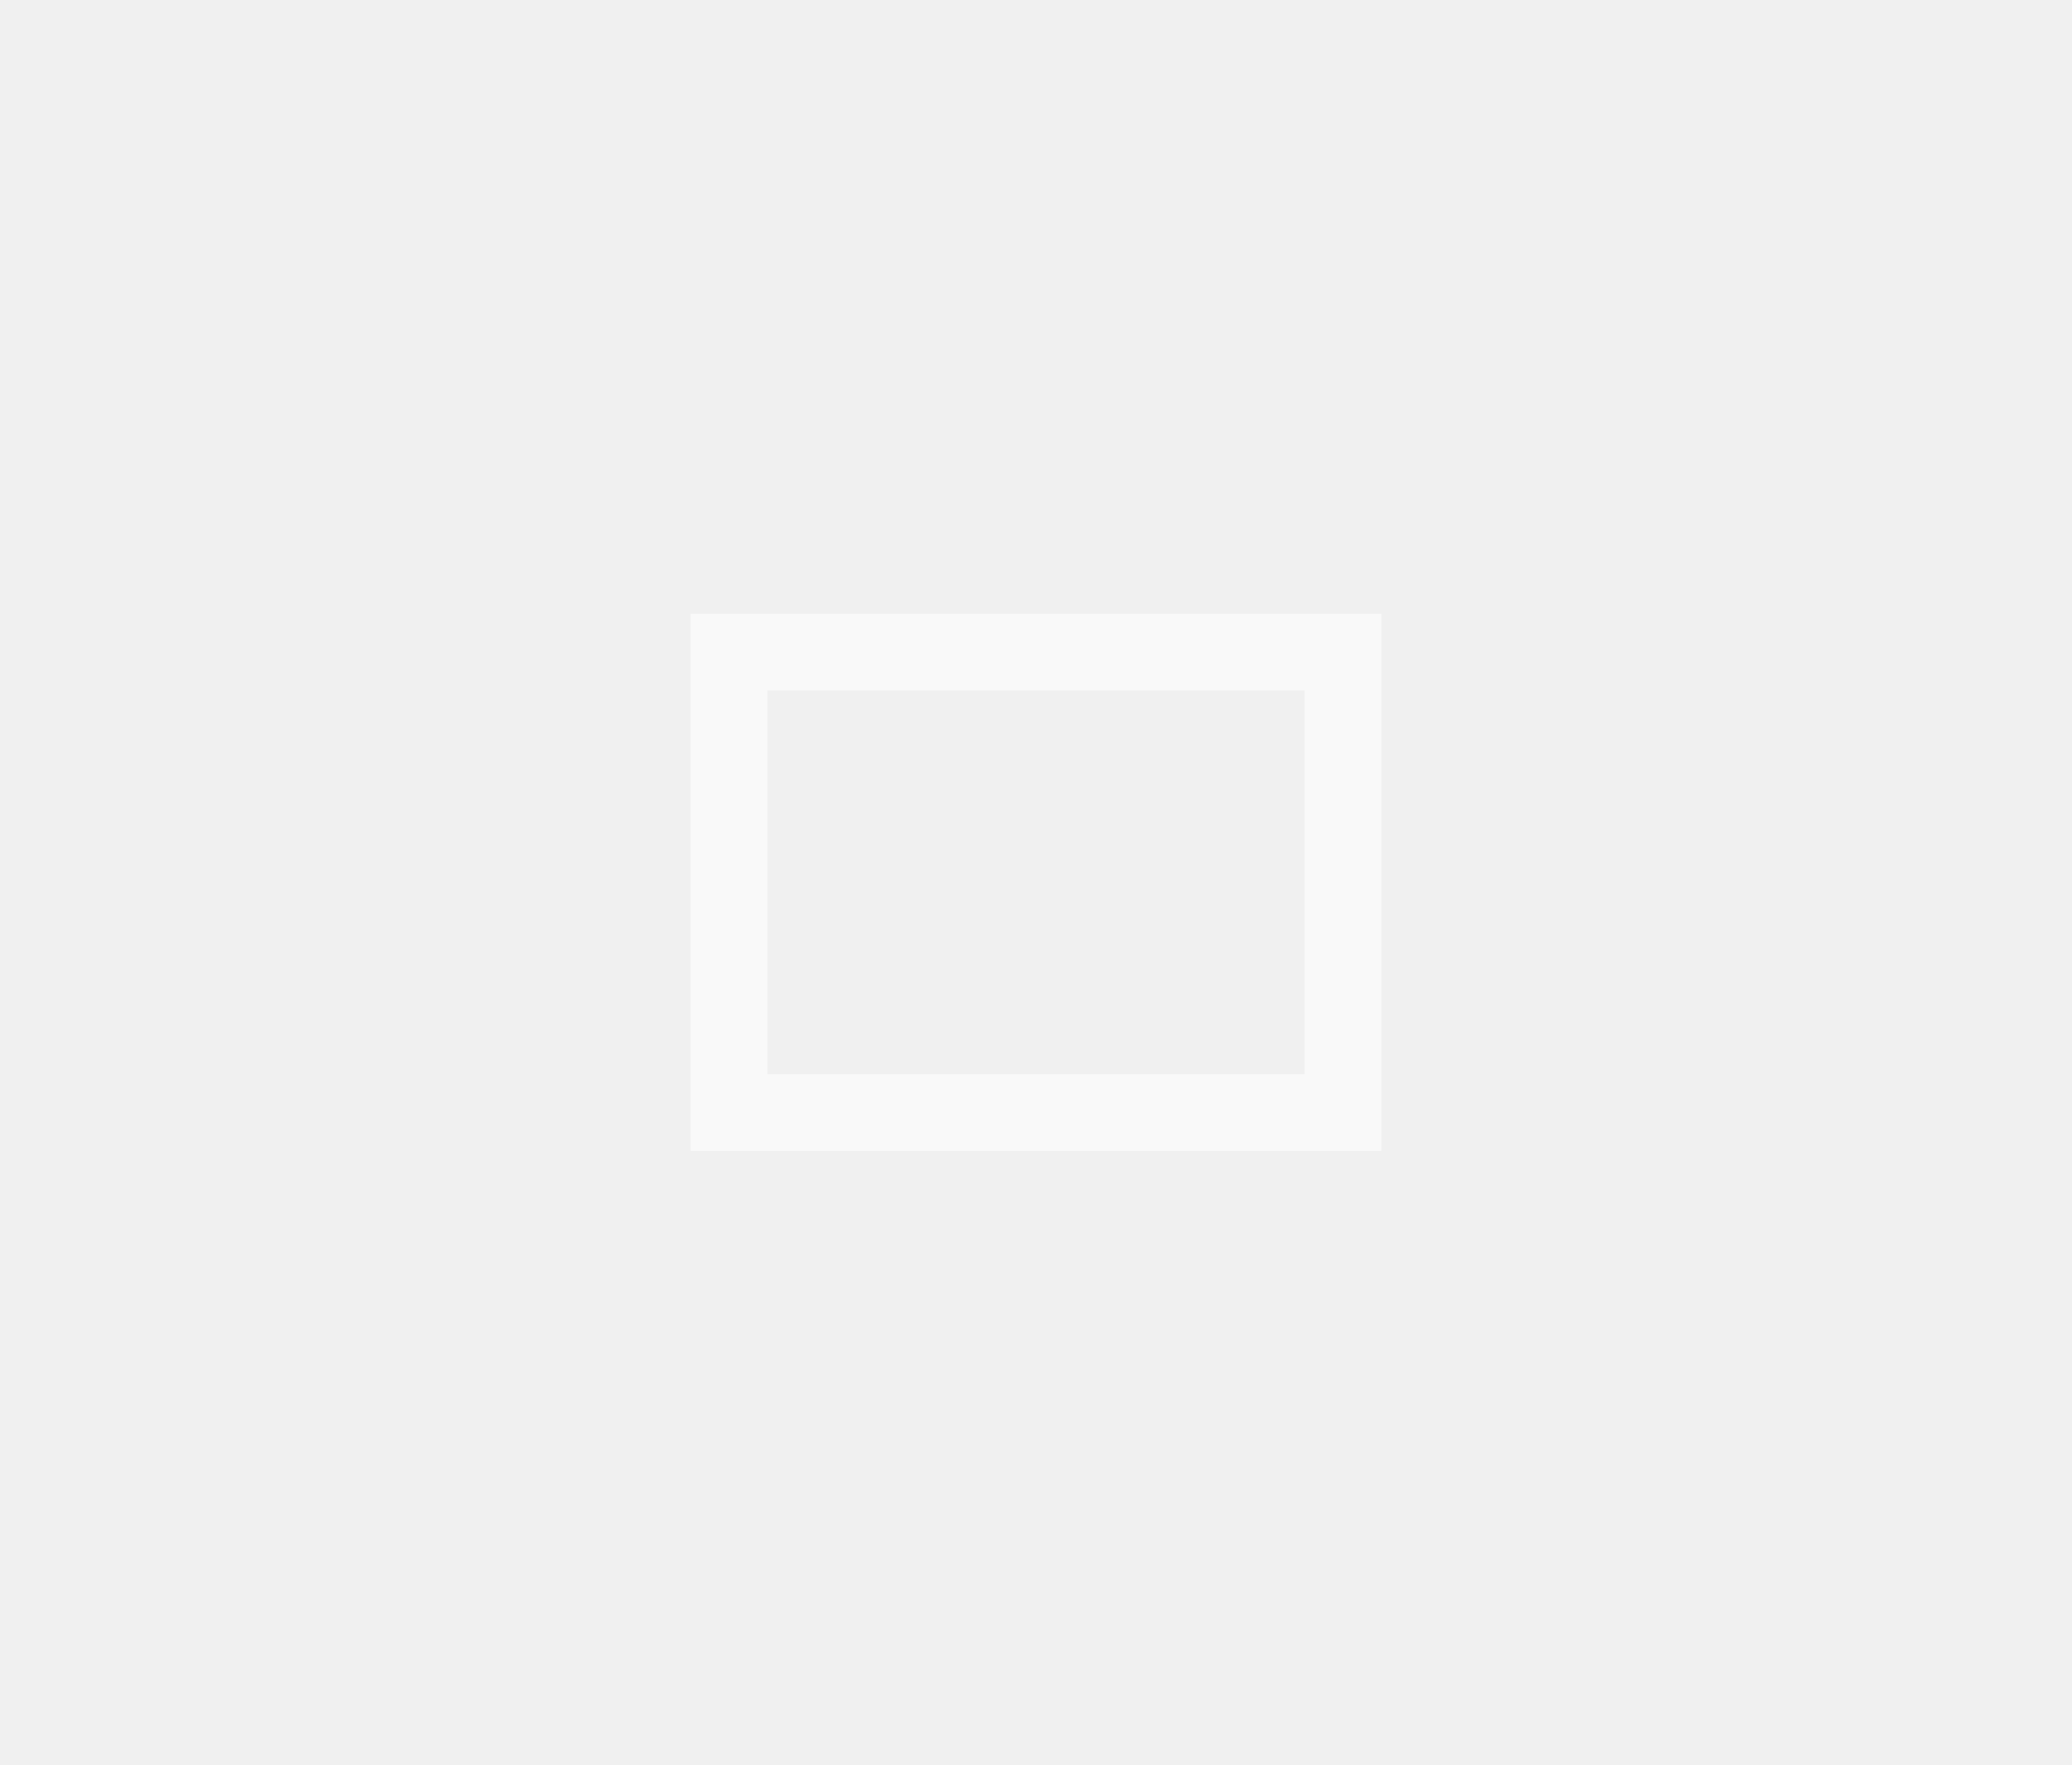
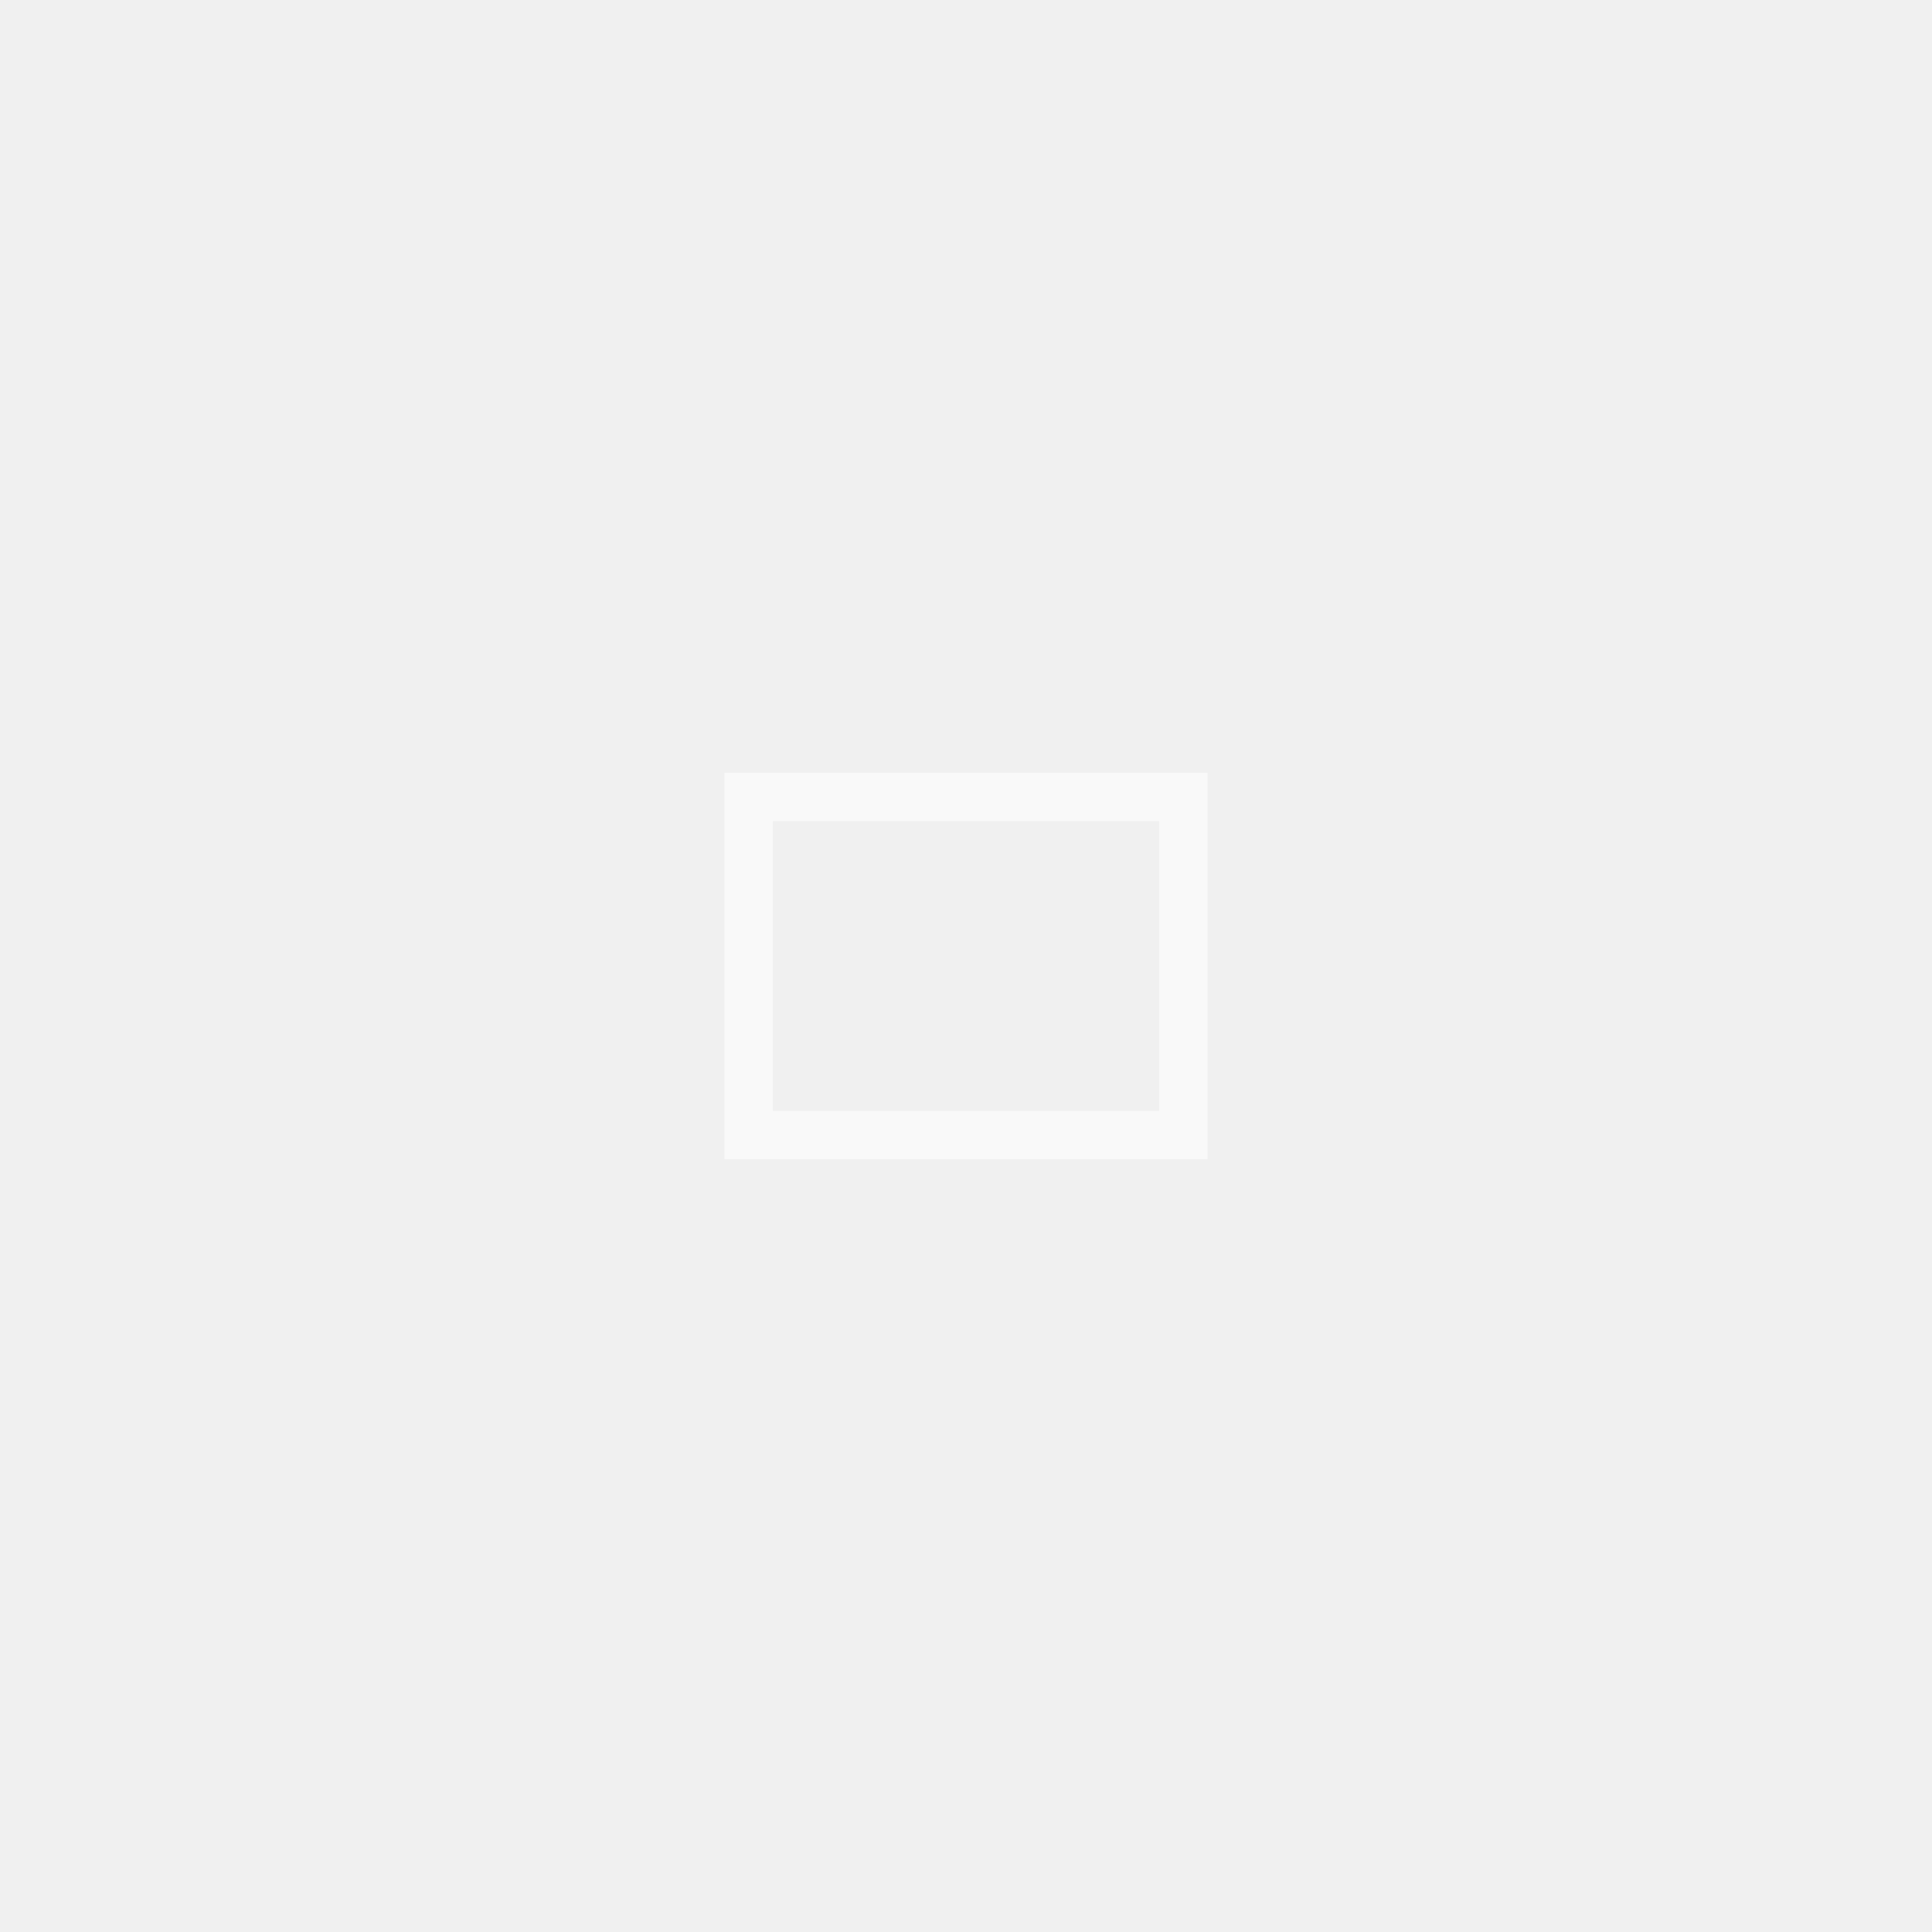
- <svg xmlns="http://www.w3.org/2000/svg" width="27px" height="23px" viewBox="0 0 27 23" version="1.1">
-   <defs />
-   <g id="最大化最小化" stroke="none" stroke-width="1" fill="none" fill-rule="evenodd">
-     <g id="Artboard-3" transform="translate(-122, -48)">
-       <g id="maximize-dark" transform="translate(122, 48)">
-         <g>
-           <rect id="Rectangle-11" fill-opacity="0.289" fill="#000000" opacity="0" x="0" y="0" width="27" height="23" />
-           <path d="M9,13.25 L9,9.75 L9,8 L10.8,8 L16.2,8 L18,8 L18,9.75 L18,13.25 L18,15 L16.2,15 L10.8,15 L9,15 L9,13.25 Z M10,14 L17,14 L17,9 L10,9 L10,14 Z" id="maximize_normal" fill="#FFFFFF" opacity="0.6" />
-         </g>
-       </g>
-     </g>
-   </g>
+ <svg xmlns="http://www.w3.org/2000/svg" width="40" height="40" viewBox="0 0 40 40">
+   <path fill="#FFF" fill-rule="evenodd" d="M0,6.25 L0,1.75 L0,0 L1.8,0 L8.2,0 L10,0 L10,1.75 L10,6.25 L10,8 L8.2,8 L1.8,8 L0,8 L0,6.25 Z M1,7 L9,7 L9,1 L1,1 L1,7 Z" opacity=".6" transform="translate(15 16)" />
</svg>
